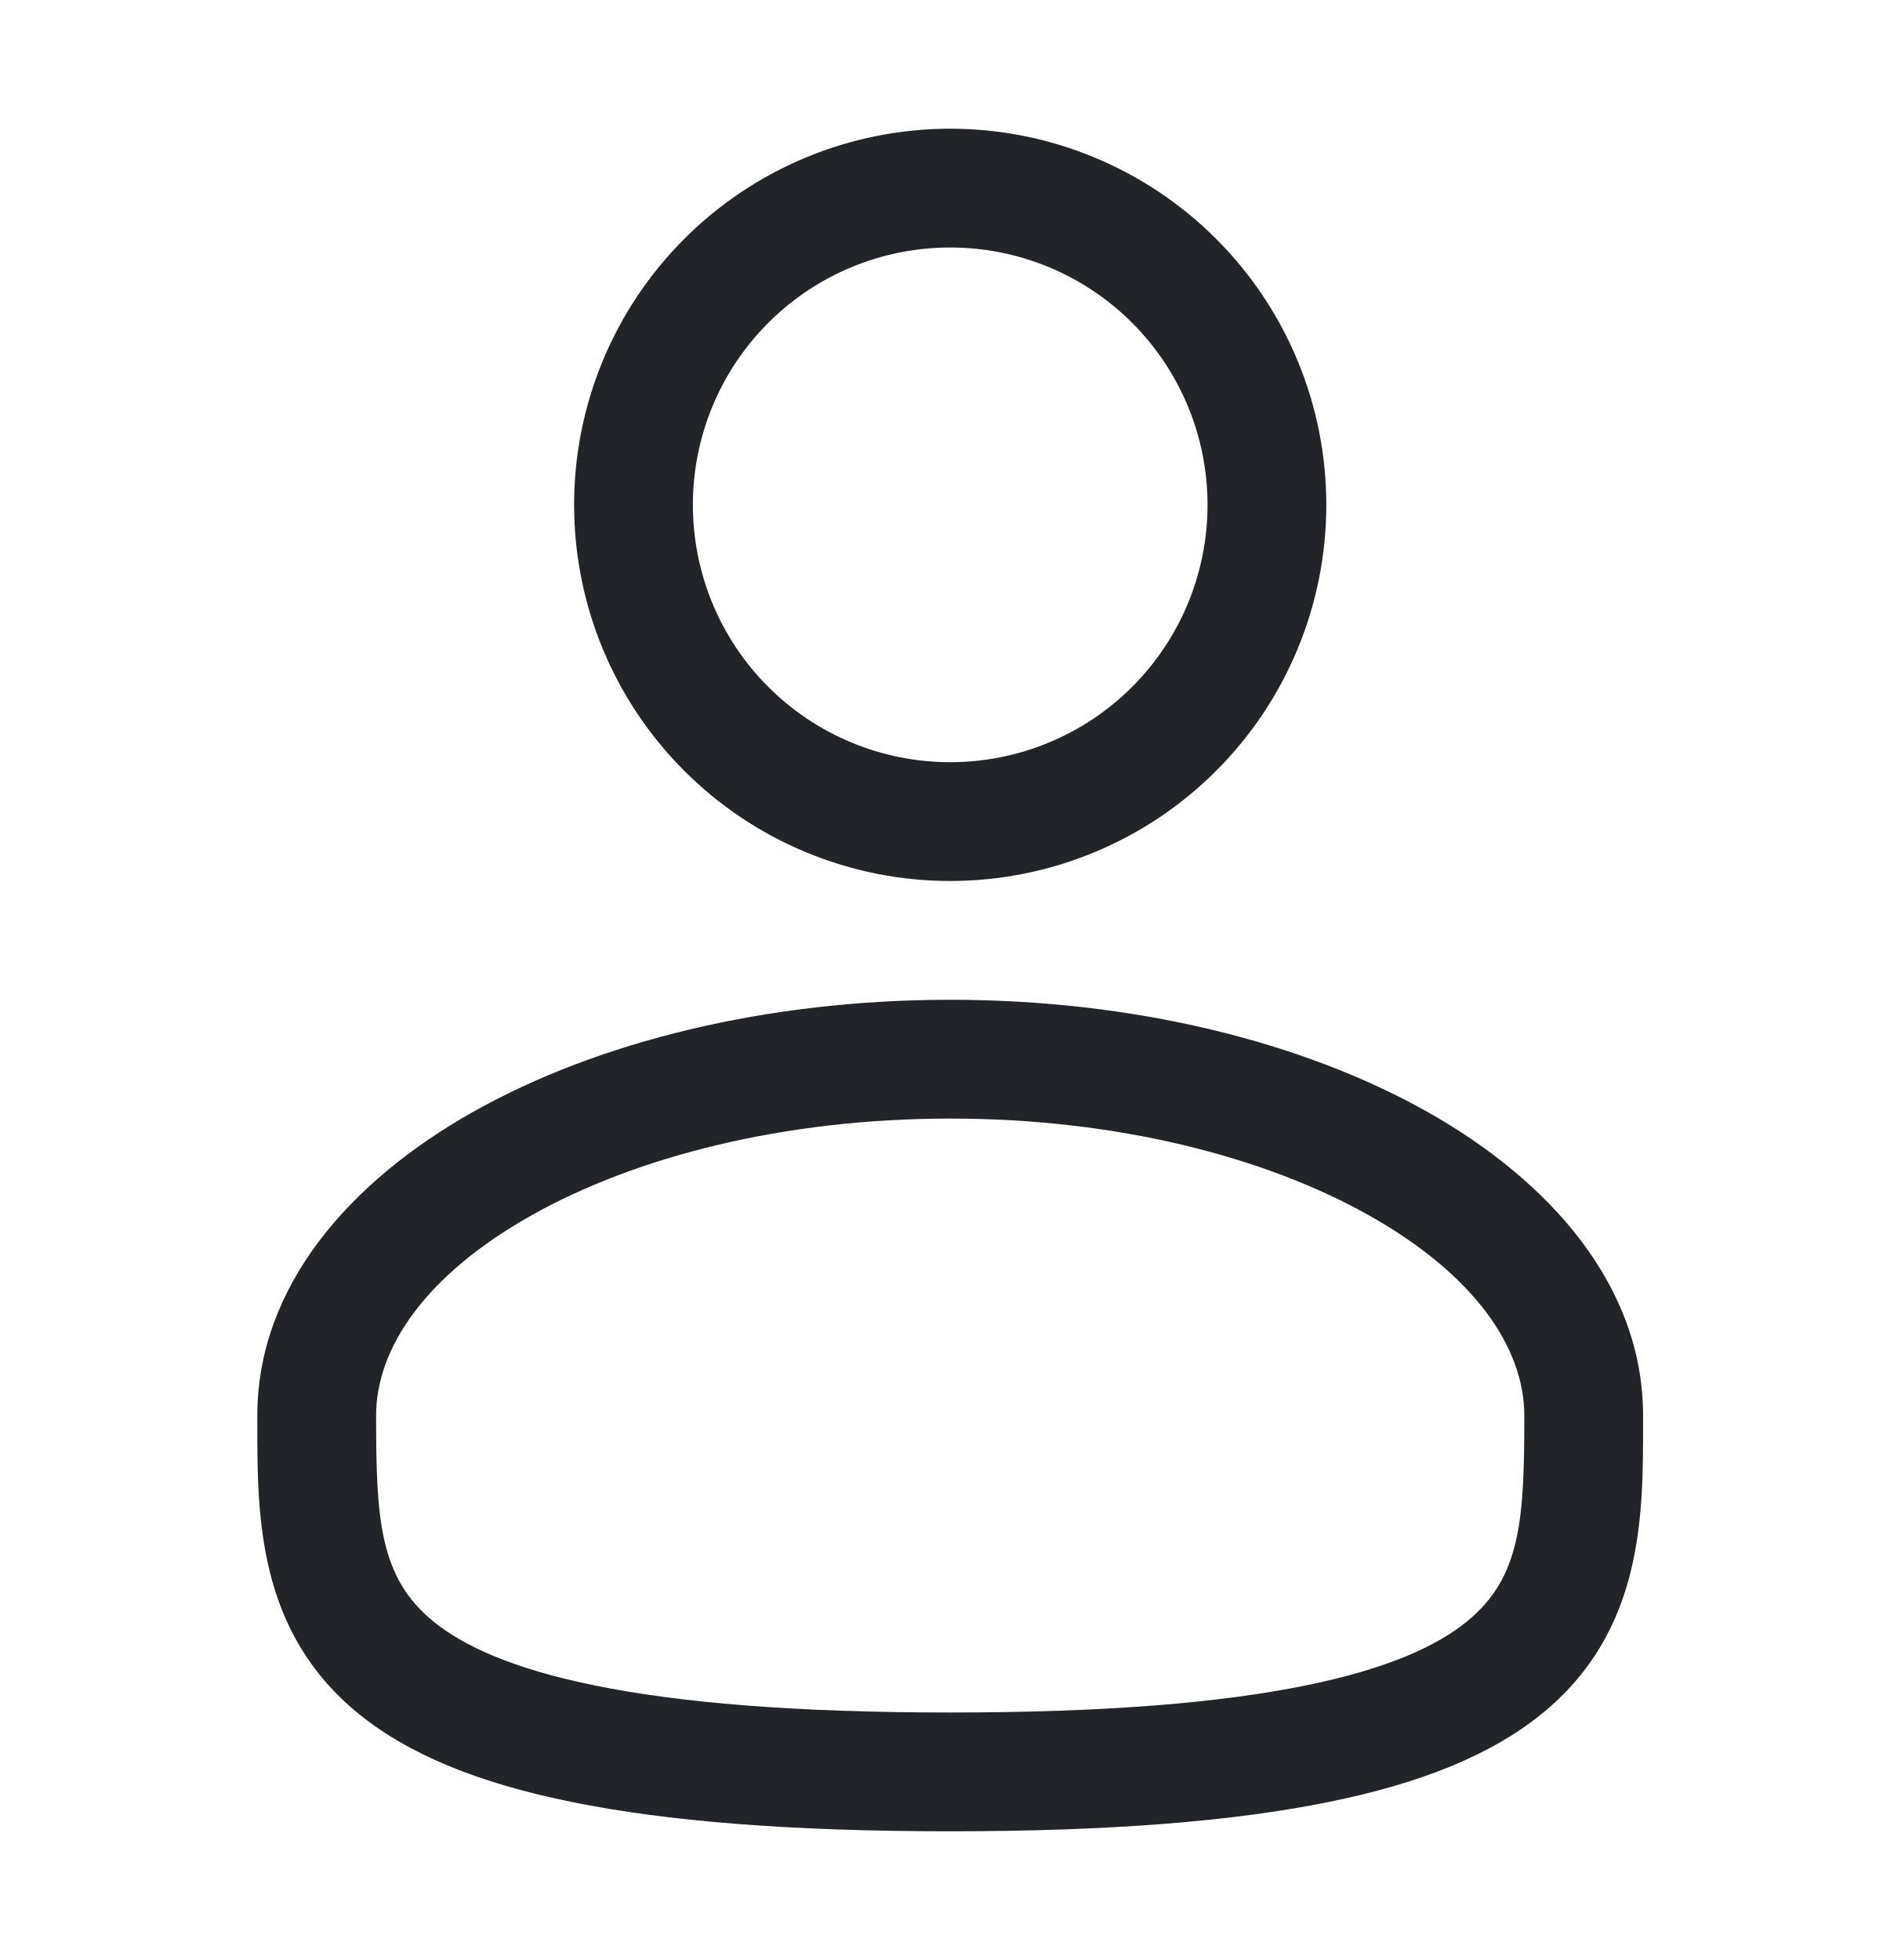
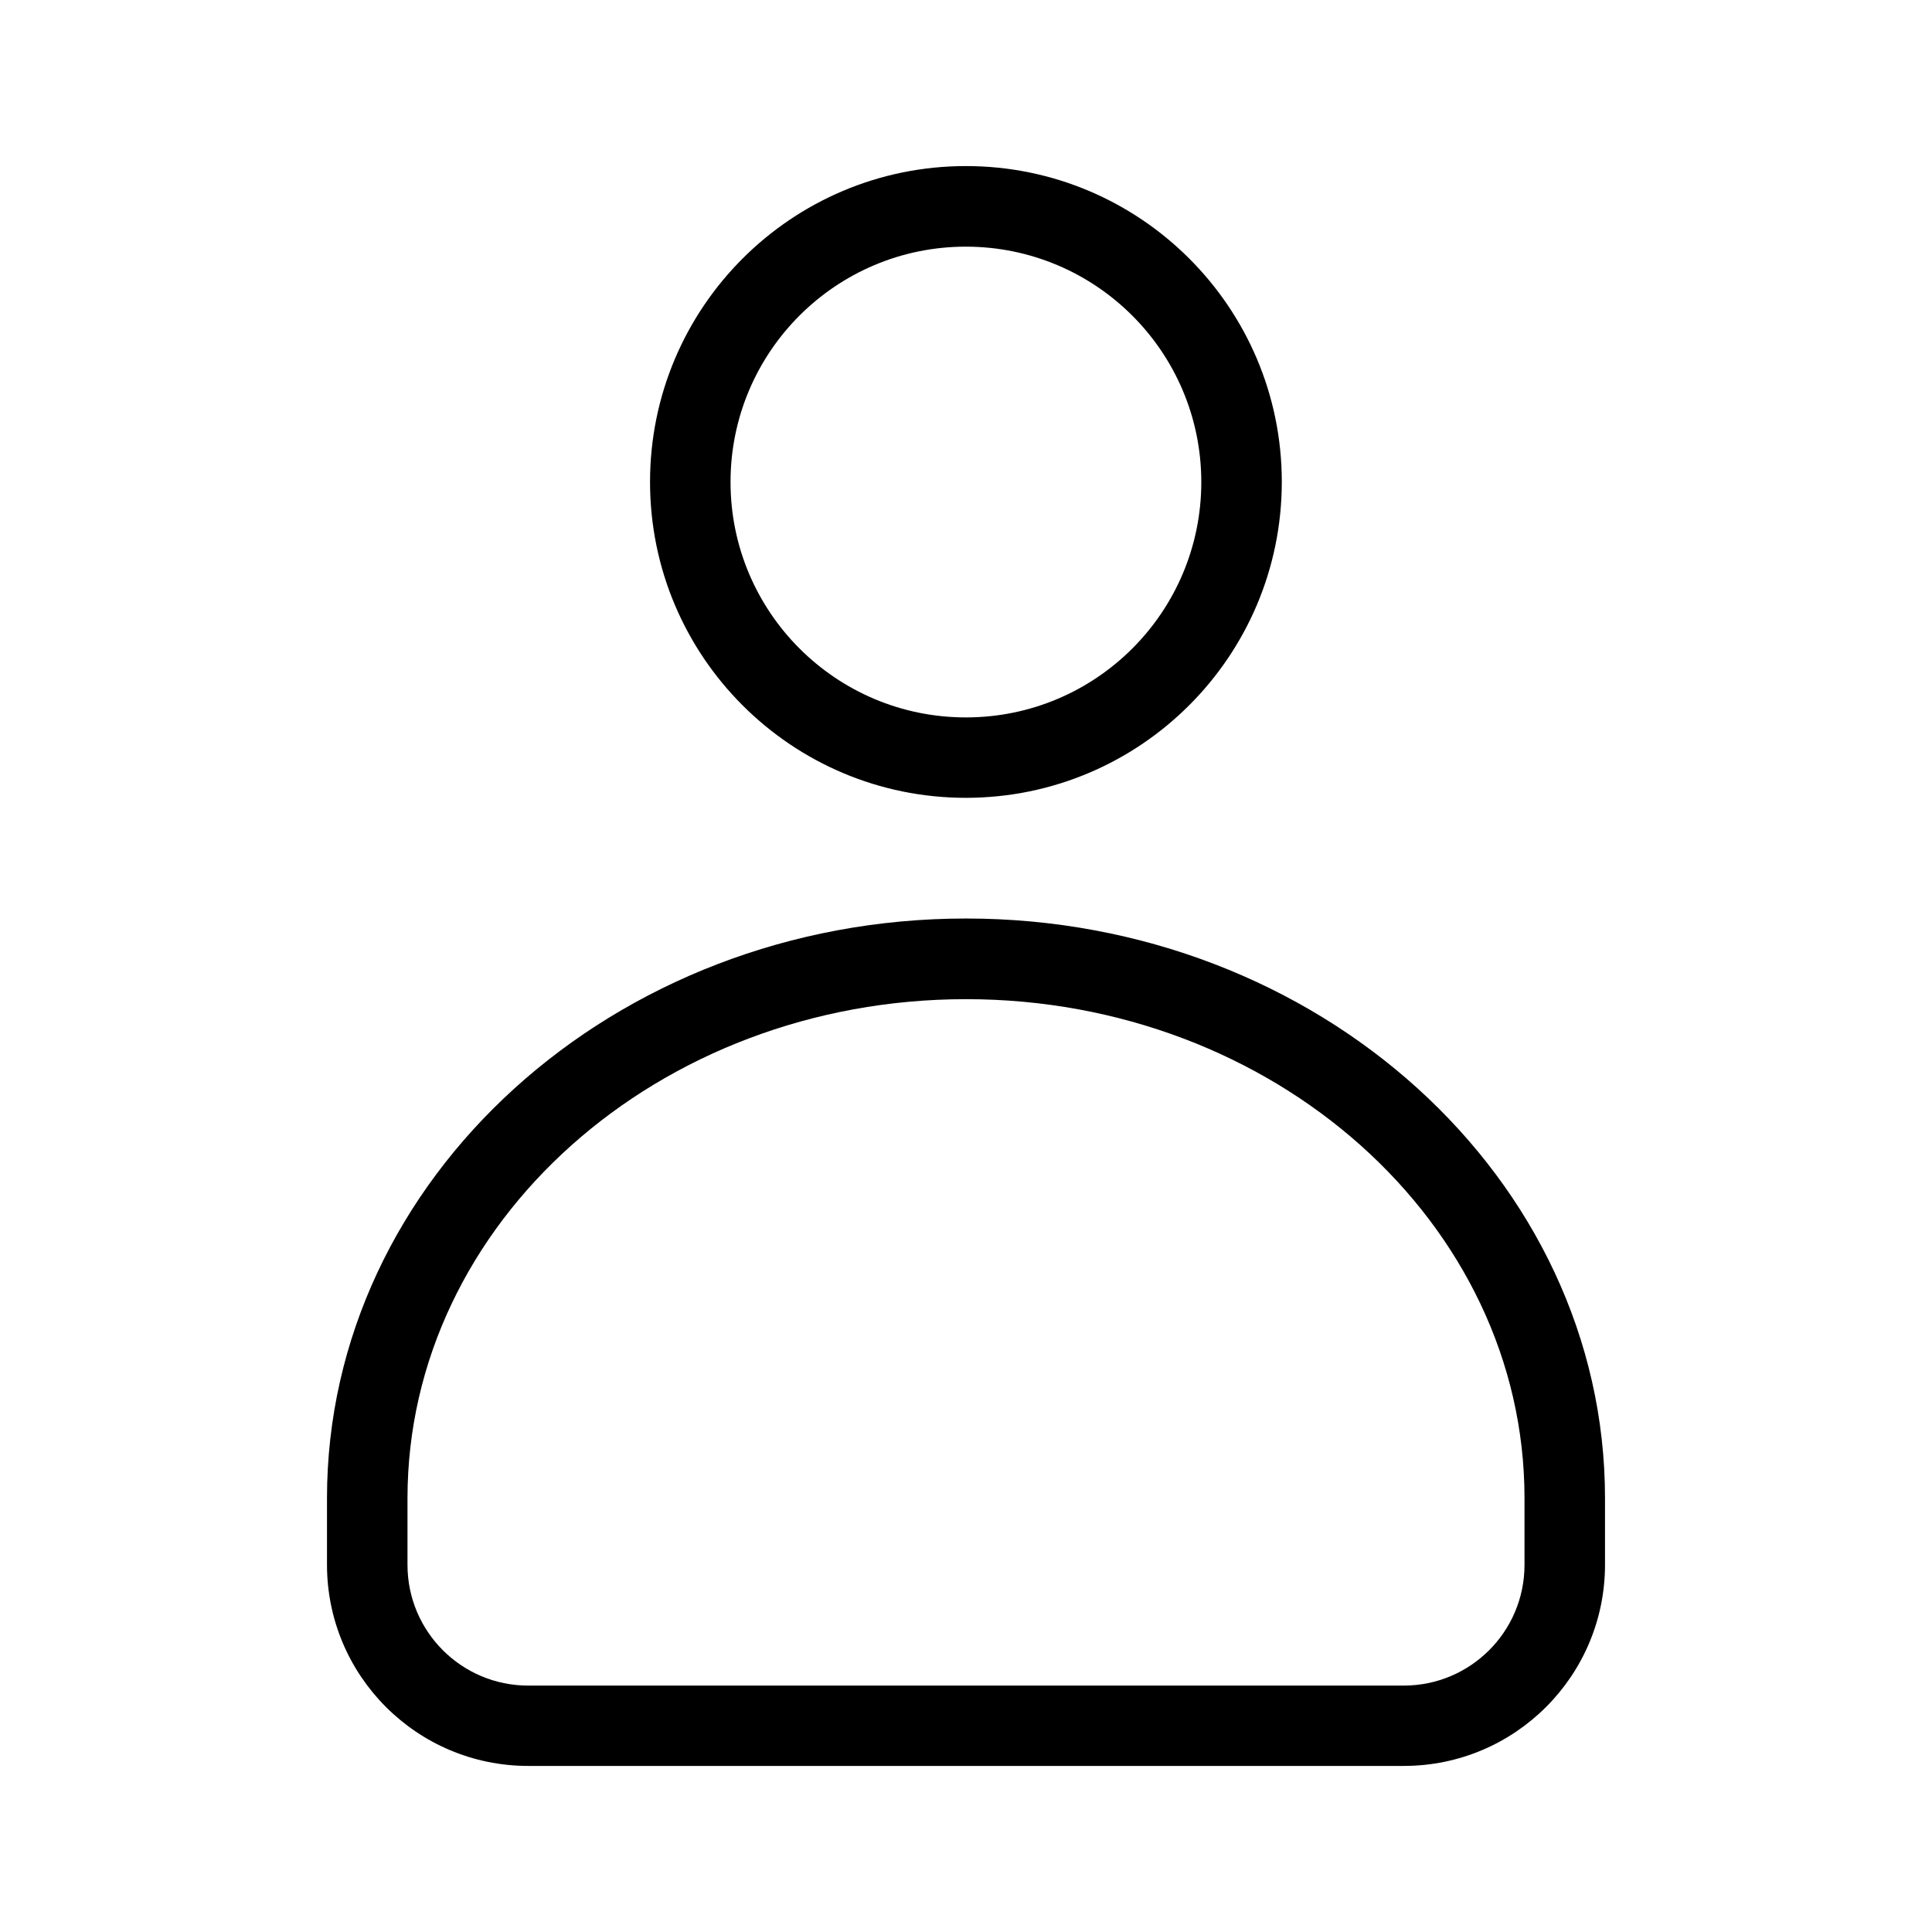
- <svg xmlns="http://www.w3.org/2000/svg" width="32" height="33" viewBox="0 0 32 33" fill="none">
-   <path fill-rule="evenodd" clip-rule="evenodd" d="M16 2.167C14.32 2.167 12.709 2.834 11.522 4.022C10.334 5.209 9.667 6.82 9.667 8.5C9.667 10.18 10.334 11.791 11.522 12.978C12.709 14.166 14.32 14.833 16 14.833C17.68 14.833 19.291 14.166 20.478 12.978C21.666 11.791 22.333 10.18 22.333 8.5C22.333 6.82 21.666 5.209 20.478 4.022C19.291 2.834 17.68 2.167 16 2.167ZM11.667 8.5C11.667 7.351 12.123 6.249 12.936 5.436C13.748 4.623 14.851 4.167 16 4.167C17.149 4.167 18.252 4.623 19.064 5.436C19.877 6.249 20.333 7.351 20.333 8.5C20.333 9.649 19.877 10.752 19.064 11.564C18.252 12.377 17.149 12.833 16 12.833C14.851 12.833 13.748 12.377 12.936 11.564C12.123 10.752 11.667 9.649 11.667 8.5ZM16 16.833C12.916 16.833 10.073 17.535 7.968 18.719C5.893 19.887 4.333 21.655 4.333 23.833V23.969C4.332 25.519 4.331 27.463 6.036 28.852C6.875 29.535 8.049 30.021 9.636 30.341C11.225 30.664 13.299 30.833 16 30.833C18.701 30.833 20.773 30.664 22.365 30.341C23.952 30.021 25.125 29.535 25.965 28.852C27.671 27.463 27.668 25.519 27.667 23.969V23.833C27.667 21.655 26.107 19.887 24.033 18.719C21.927 17.535 19.085 16.833 16 16.833ZM6.333 23.833C6.333 22.699 7.163 21.467 8.948 20.463C10.703 19.476 13.193 18.833 16.001 18.833C18.807 18.833 21.297 19.476 23.052 20.463C24.839 21.467 25.667 22.699 25.667 23.833C25.667 25.577 25.613 26.559 24.701 27.3C24.208 27.703 23.381 28.096 21.968 28.381C20.559 28.667 18.632 28.833 16 28.833C13.368 28.833 11.44 28.667 10.032 28.381C8.619 28.096 7.792 27.703 7.299 27.301C6.387 26.559 6.333 25.577 6.333 23.833Z" fill="#212529" />
+ <svg xmlns="http://www.w3.org/2000/svg" width="32" height="32" viewBox="0 0 24 24">
+   <path fill="black" d="M17.438 21.937H6.562a2.5 2.5 0 0 1-2.5-2.5v-.827c0-3.969 3.561-7.2 7.938-7.2s7.938 3.229 7.938 7.2v.827a2.5 2.5 0 0 1-2.5 2.5M12 12.412c-3.826 0-6.938 2.78-6.938 6.2v.827a1.5 1.5 0 0 0 1.5 1.5h10.876a1.5 1.5 0 0 0 1.5-1.5v-.829c0-3.418-3.112-6.198-6.938-6.198m0-2.501a3.924 3.924 0 1 1 3.923-3.924A3.927 3.927 0 0 1 12 9.911m0-6.847a2.924 2.924 0 1 0 2.923 2.923A2.926 2.926 0 0 0 12 3.064" />
</svg>
